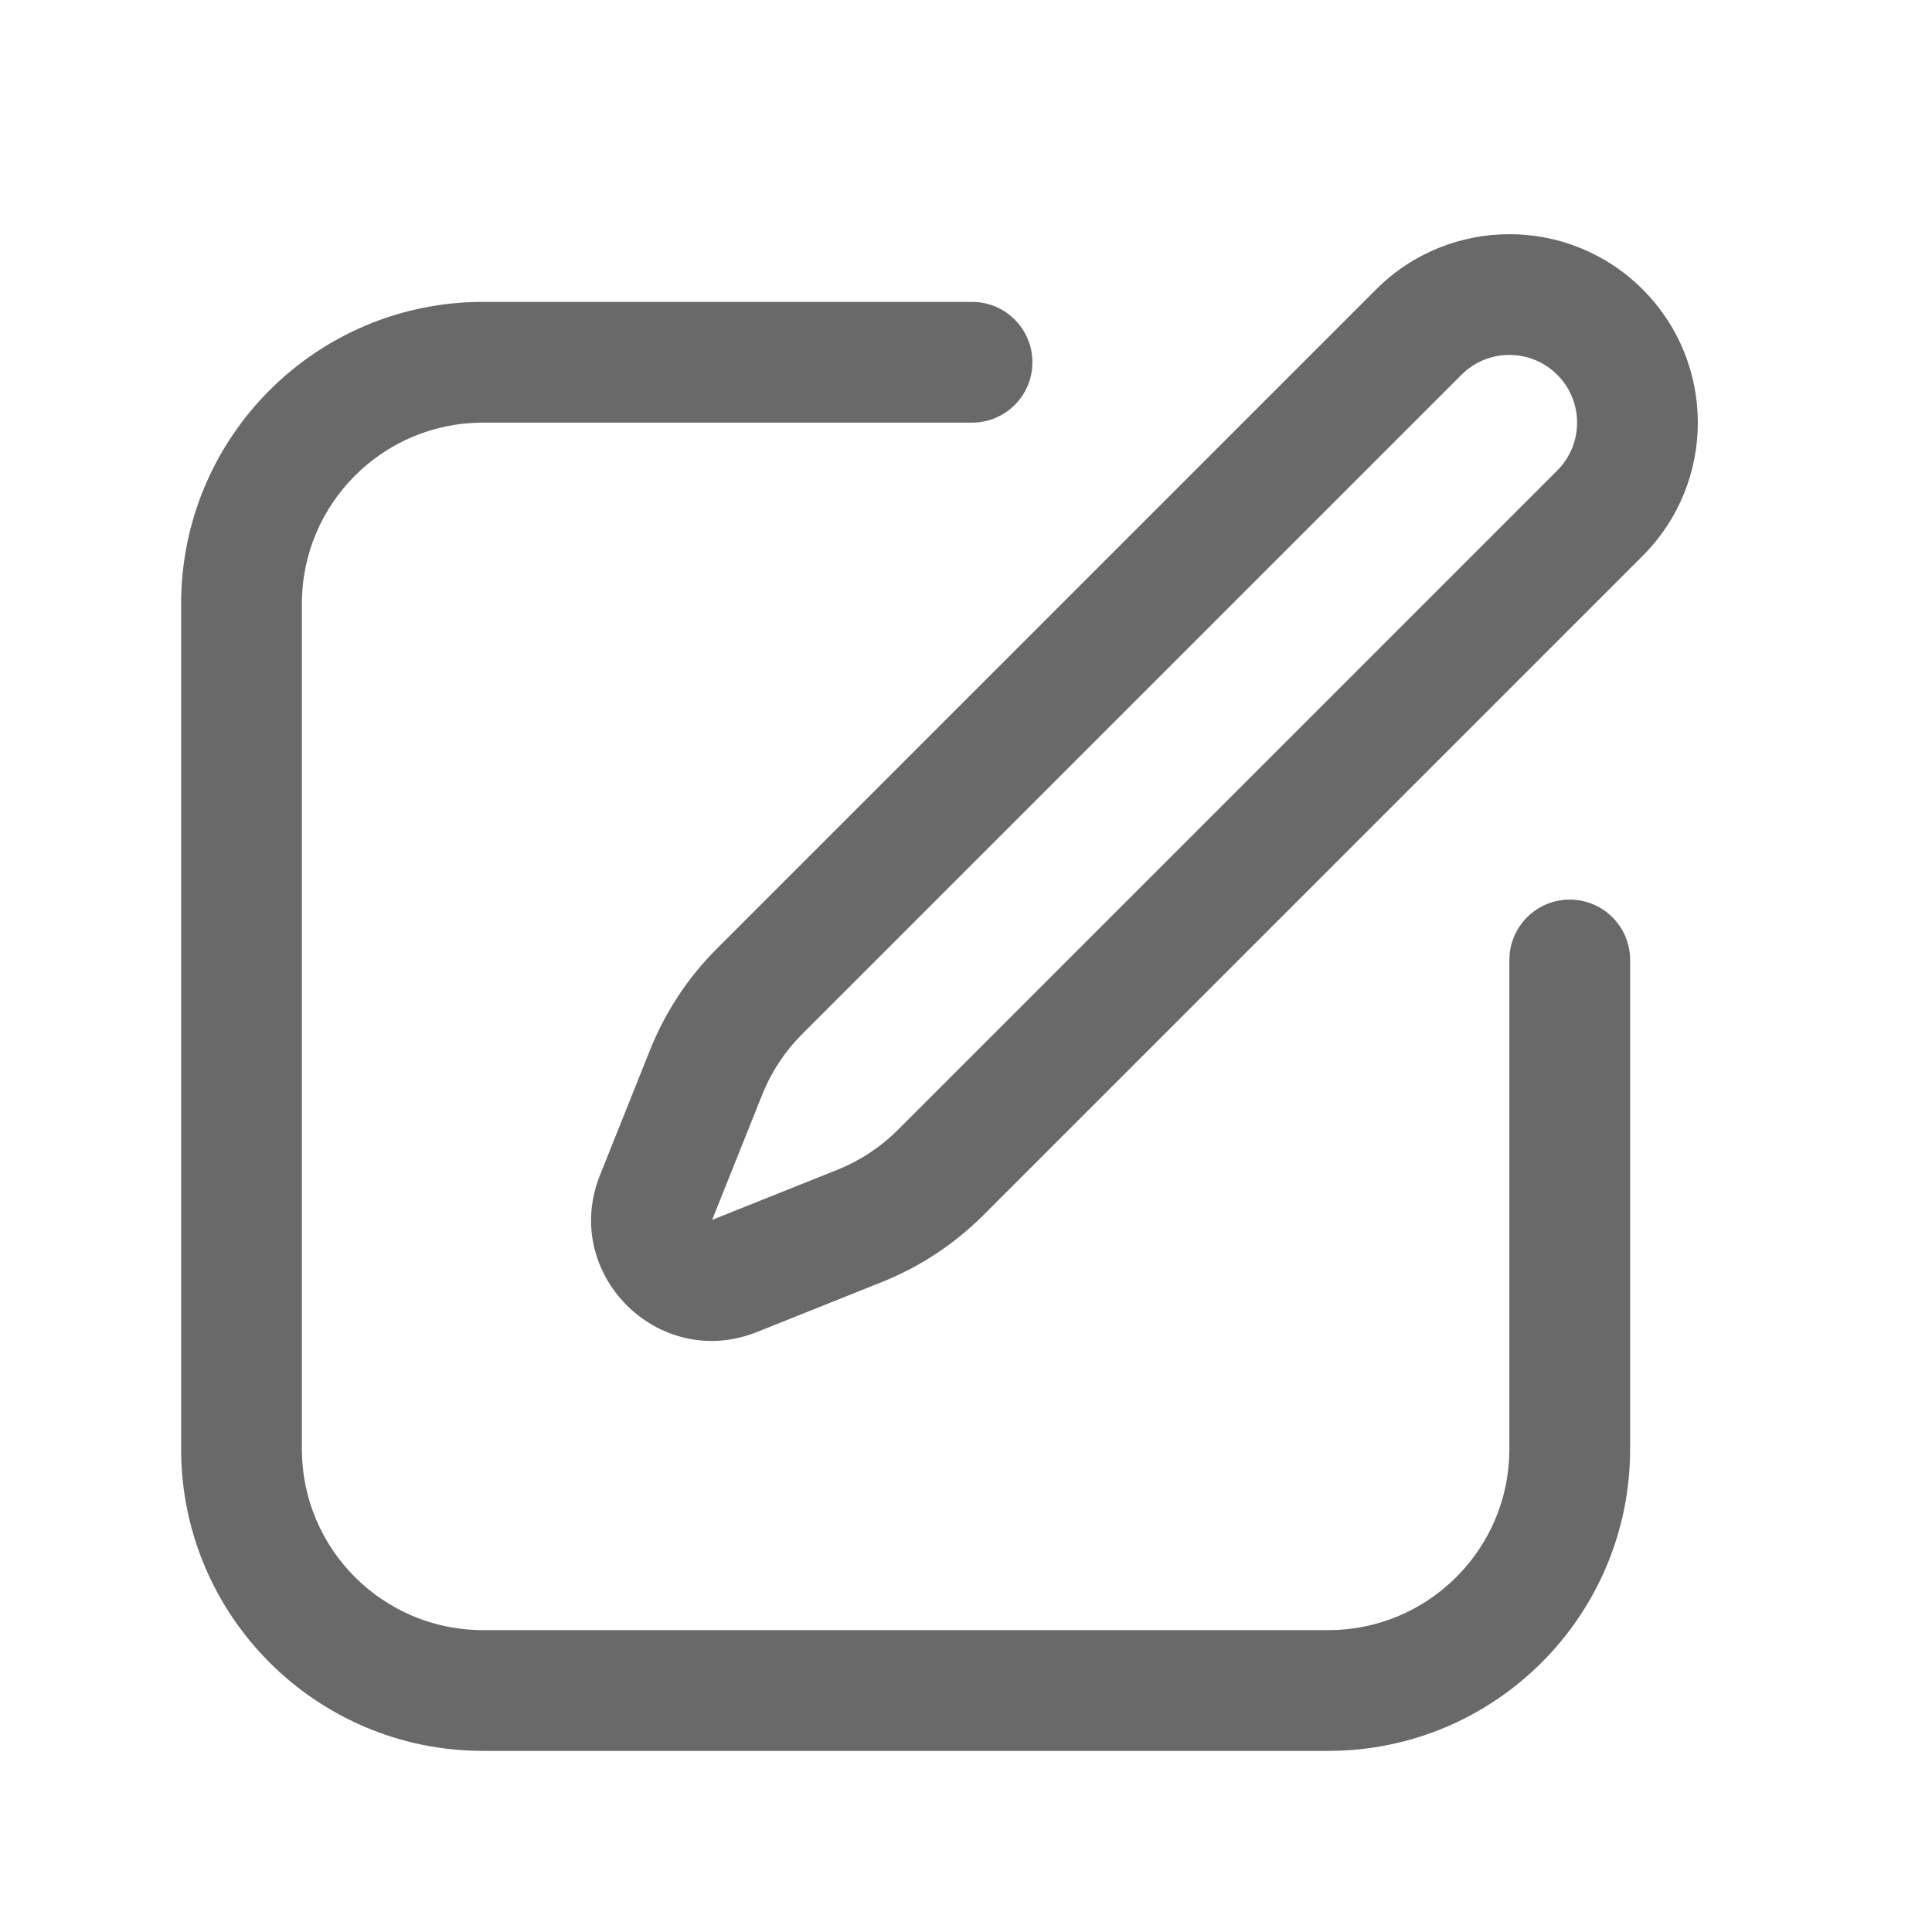
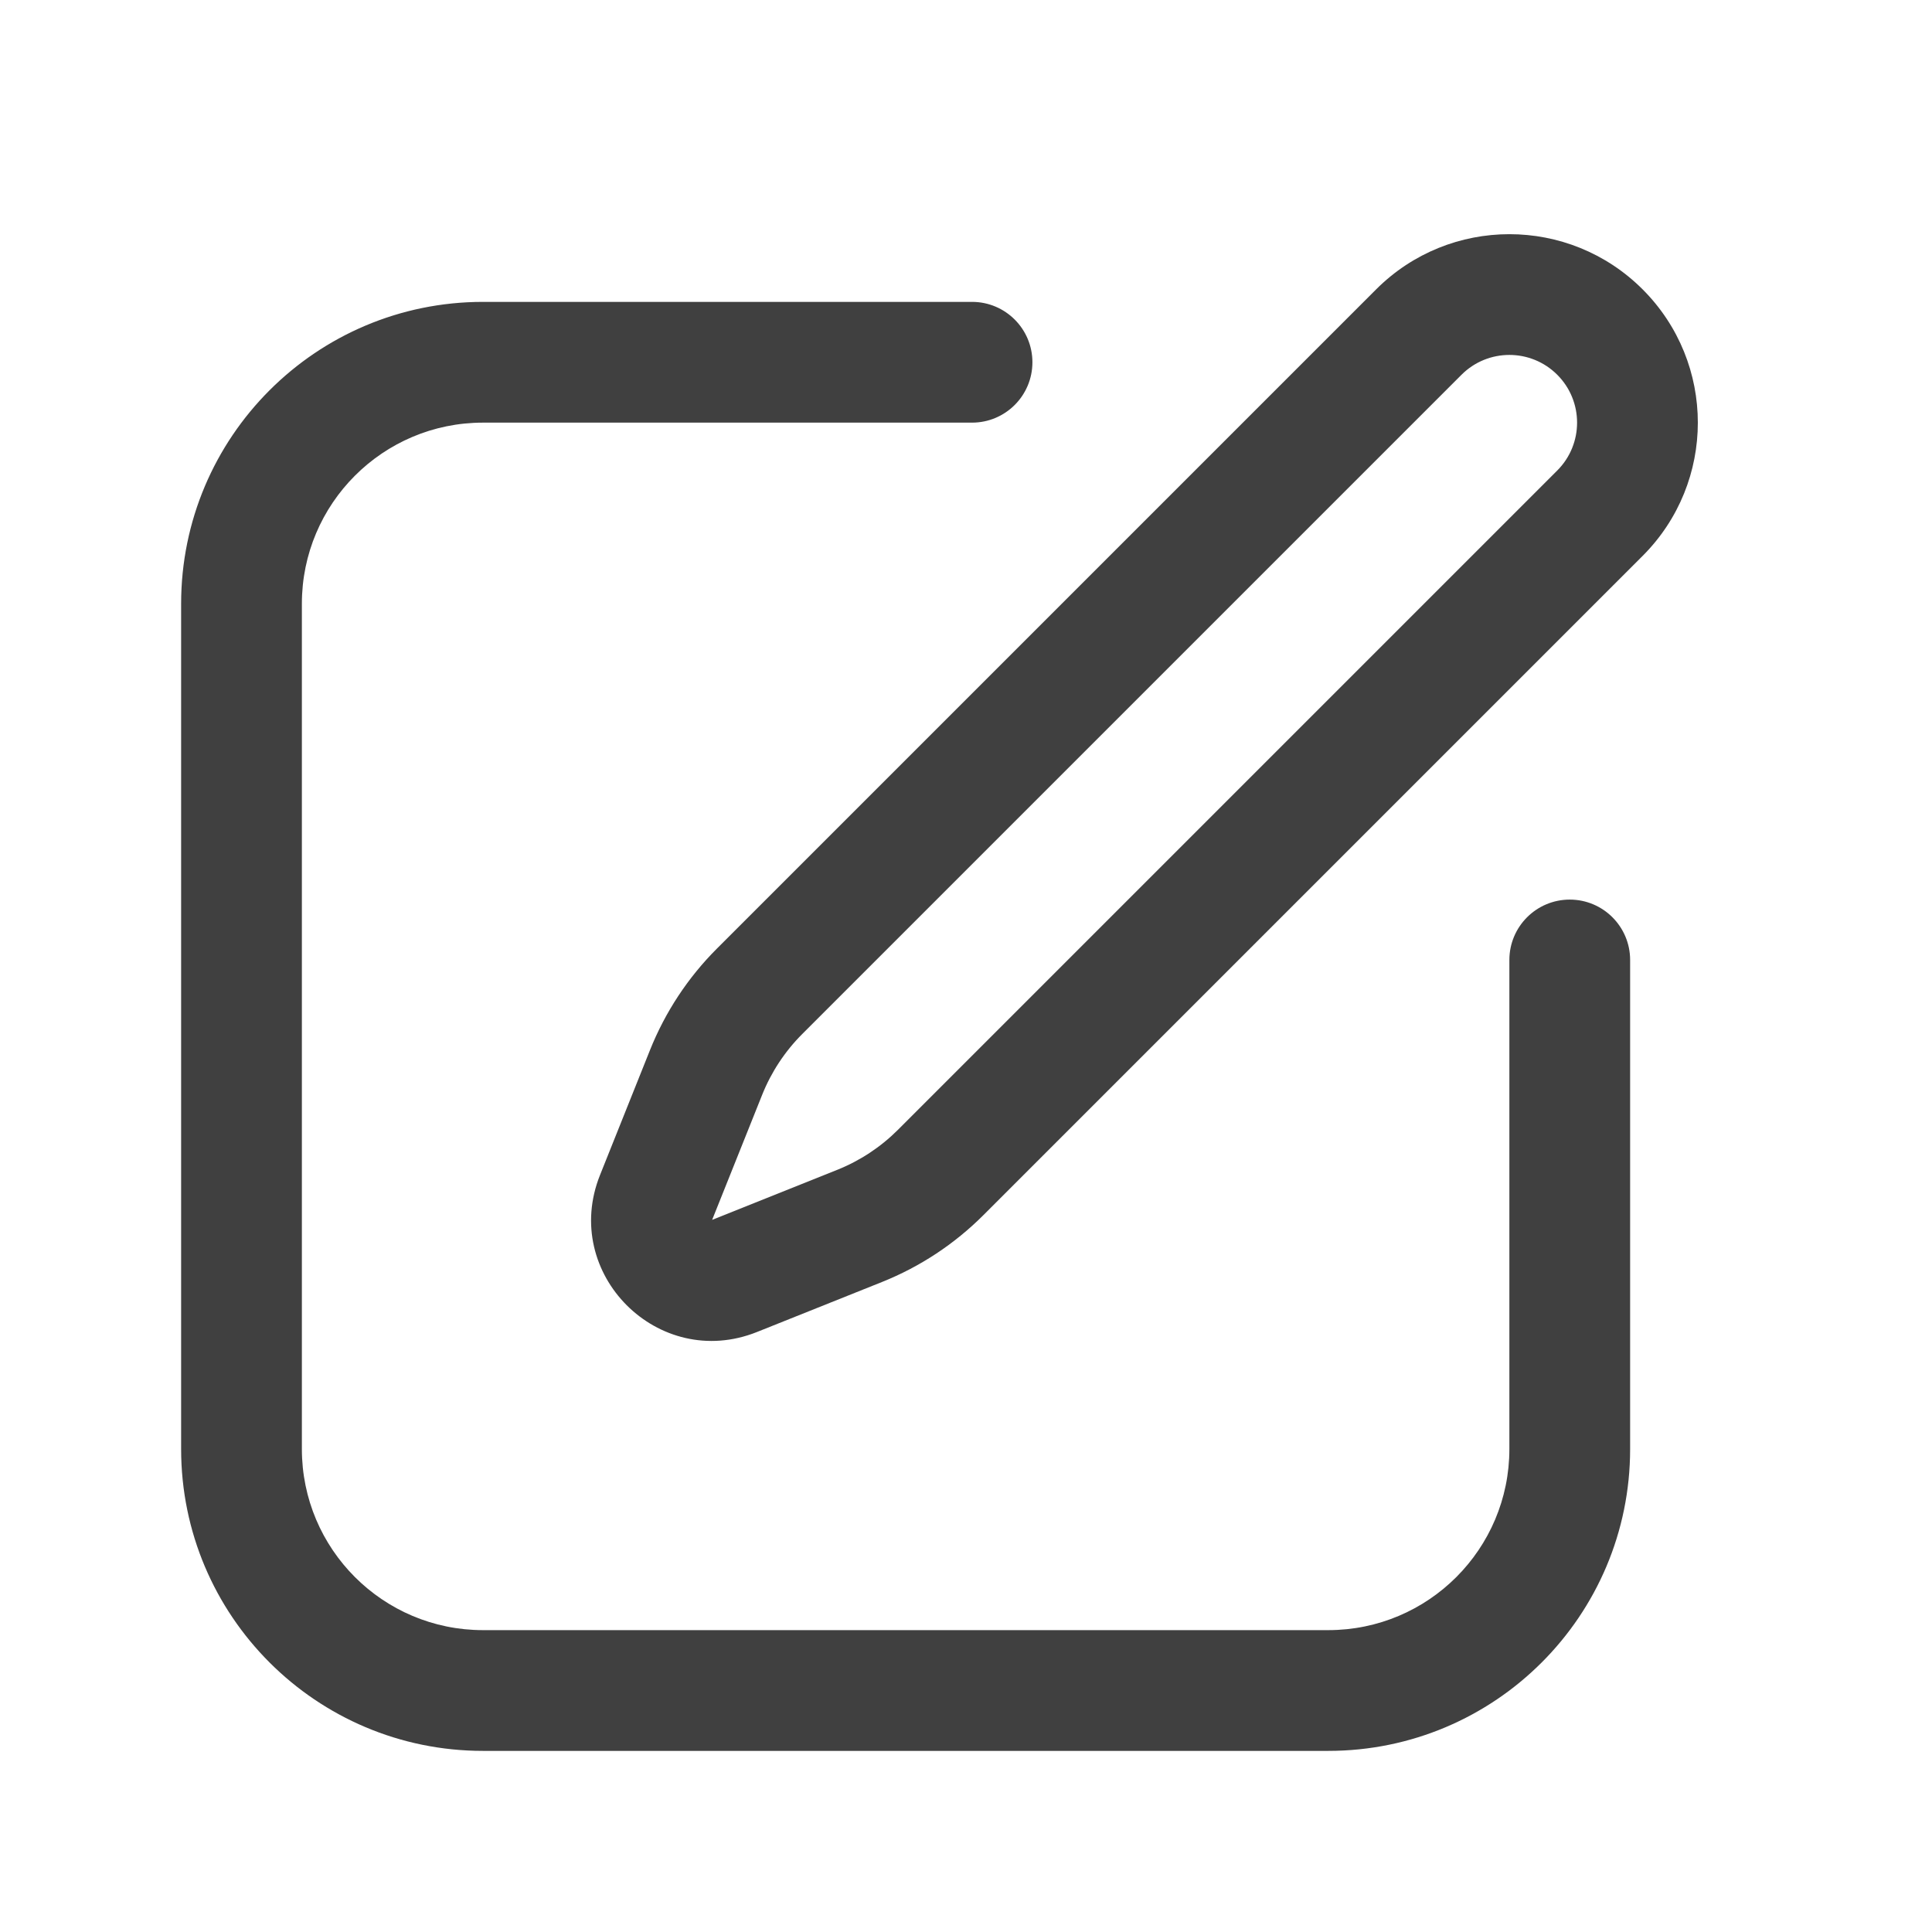
<svg xmlns="http://www.w3.org/2000/svg" width="25px" height="25px" version="1.1" viewBox="0 0 1200 1200">
-   <path d="m907.77 232.77c16.422-16.422 43.047-16.422 59.469 0s16.422 43.047 0 59.469l-409.48 409.48c-10.773 10.773-23.625 19.246-37.773 24.902l-77.668 31.07 31.07-77.668c5.652-14.148 14.129-27 24.902-37.773zm112.5-53.031c-45.707-45.711-119.82-45.711-165.53 0l-409.48 409.48c-17.961 17.957-32.078 39.371-41.512 62.949l-31.066 77.668c-24.492 61.227 36.266 121.98 97.488 97.492l77.672-31.066c23.578-9.434 44.992-23.555 62.949-41.512l409.48-409.48c45.715-45.711 45.715-119.82 0-165.53zm-720.27 7.766c-103.55 0-187.5 83.945-187.5 187.5v525c0 103.55 83.945 187.5 187.5 187.5h525c103.55 0 187.5-83.949 187.5-187.5v-303.75c0-20.711-16.789-37.5-37.5-37.5s-37.5 16.789-37.5 37.5v303.75c0 62.129-50.367 112.5-112.5 112.5h-525c-62.133 0-112.5-50.371-112.5-112.5v-525c0-62.133 50.367-112.5 112.5-112.5h303.75c20.711 0 37.5-16.789 37.5-37.5s-16.789-37.5-37.5-37.5z" fill="#696969" fill-rule="evenodd" />
+   <path d="m907.77 232.77c16.422-16.422 43.047-16.422 59.469 0s16.422 43.047 0 59.469l-409.48 409.48c-10.773 10.773-23.625 19.246-37.773 24.902l-77.668 31.07 31.07-77.668c5.652-14.148 14.129-27 24.902-37.773zm112.5-53.031c-45.707-45.711-119.82-45.711-165.53 0l-409.48 409.48c-17.961 17.957-32.078 39.371-41.512 62.949l-31.066 77.668c-24.492 61.227 36.266 121.98 97.488 97.492l77.672-31.066c23.578-9.434 44.992-23.555 62.949-41.512l409.48-409.48c45.715-45.711 45.715-119.82 0-165.53zm-720.27 7.766c-103.55 0-187.5 83.945-187.5 187.5v525c0 103.55 83.945 187.5 187.5 187.5h525c103.55 0 187.5-83.949 187.5-187.5v-303.75c0-20.711-16.789-37.5-37.5-37.5s-37.5 16.789-37.5 37.5v303.75c0 62.129-50.367 112.5-112.5 112.5h-525c-62.133 0-112.5-50.371-112.5-112.5v-525c0-62.133 50.367-112.5 112.5-112.5h303.75c20.711 0 37.5-16.789 37.5-37.5s-16.789-37.5-37.5-37.5z" fill="#404040" fill-rule="evenodd" />
</svg>
